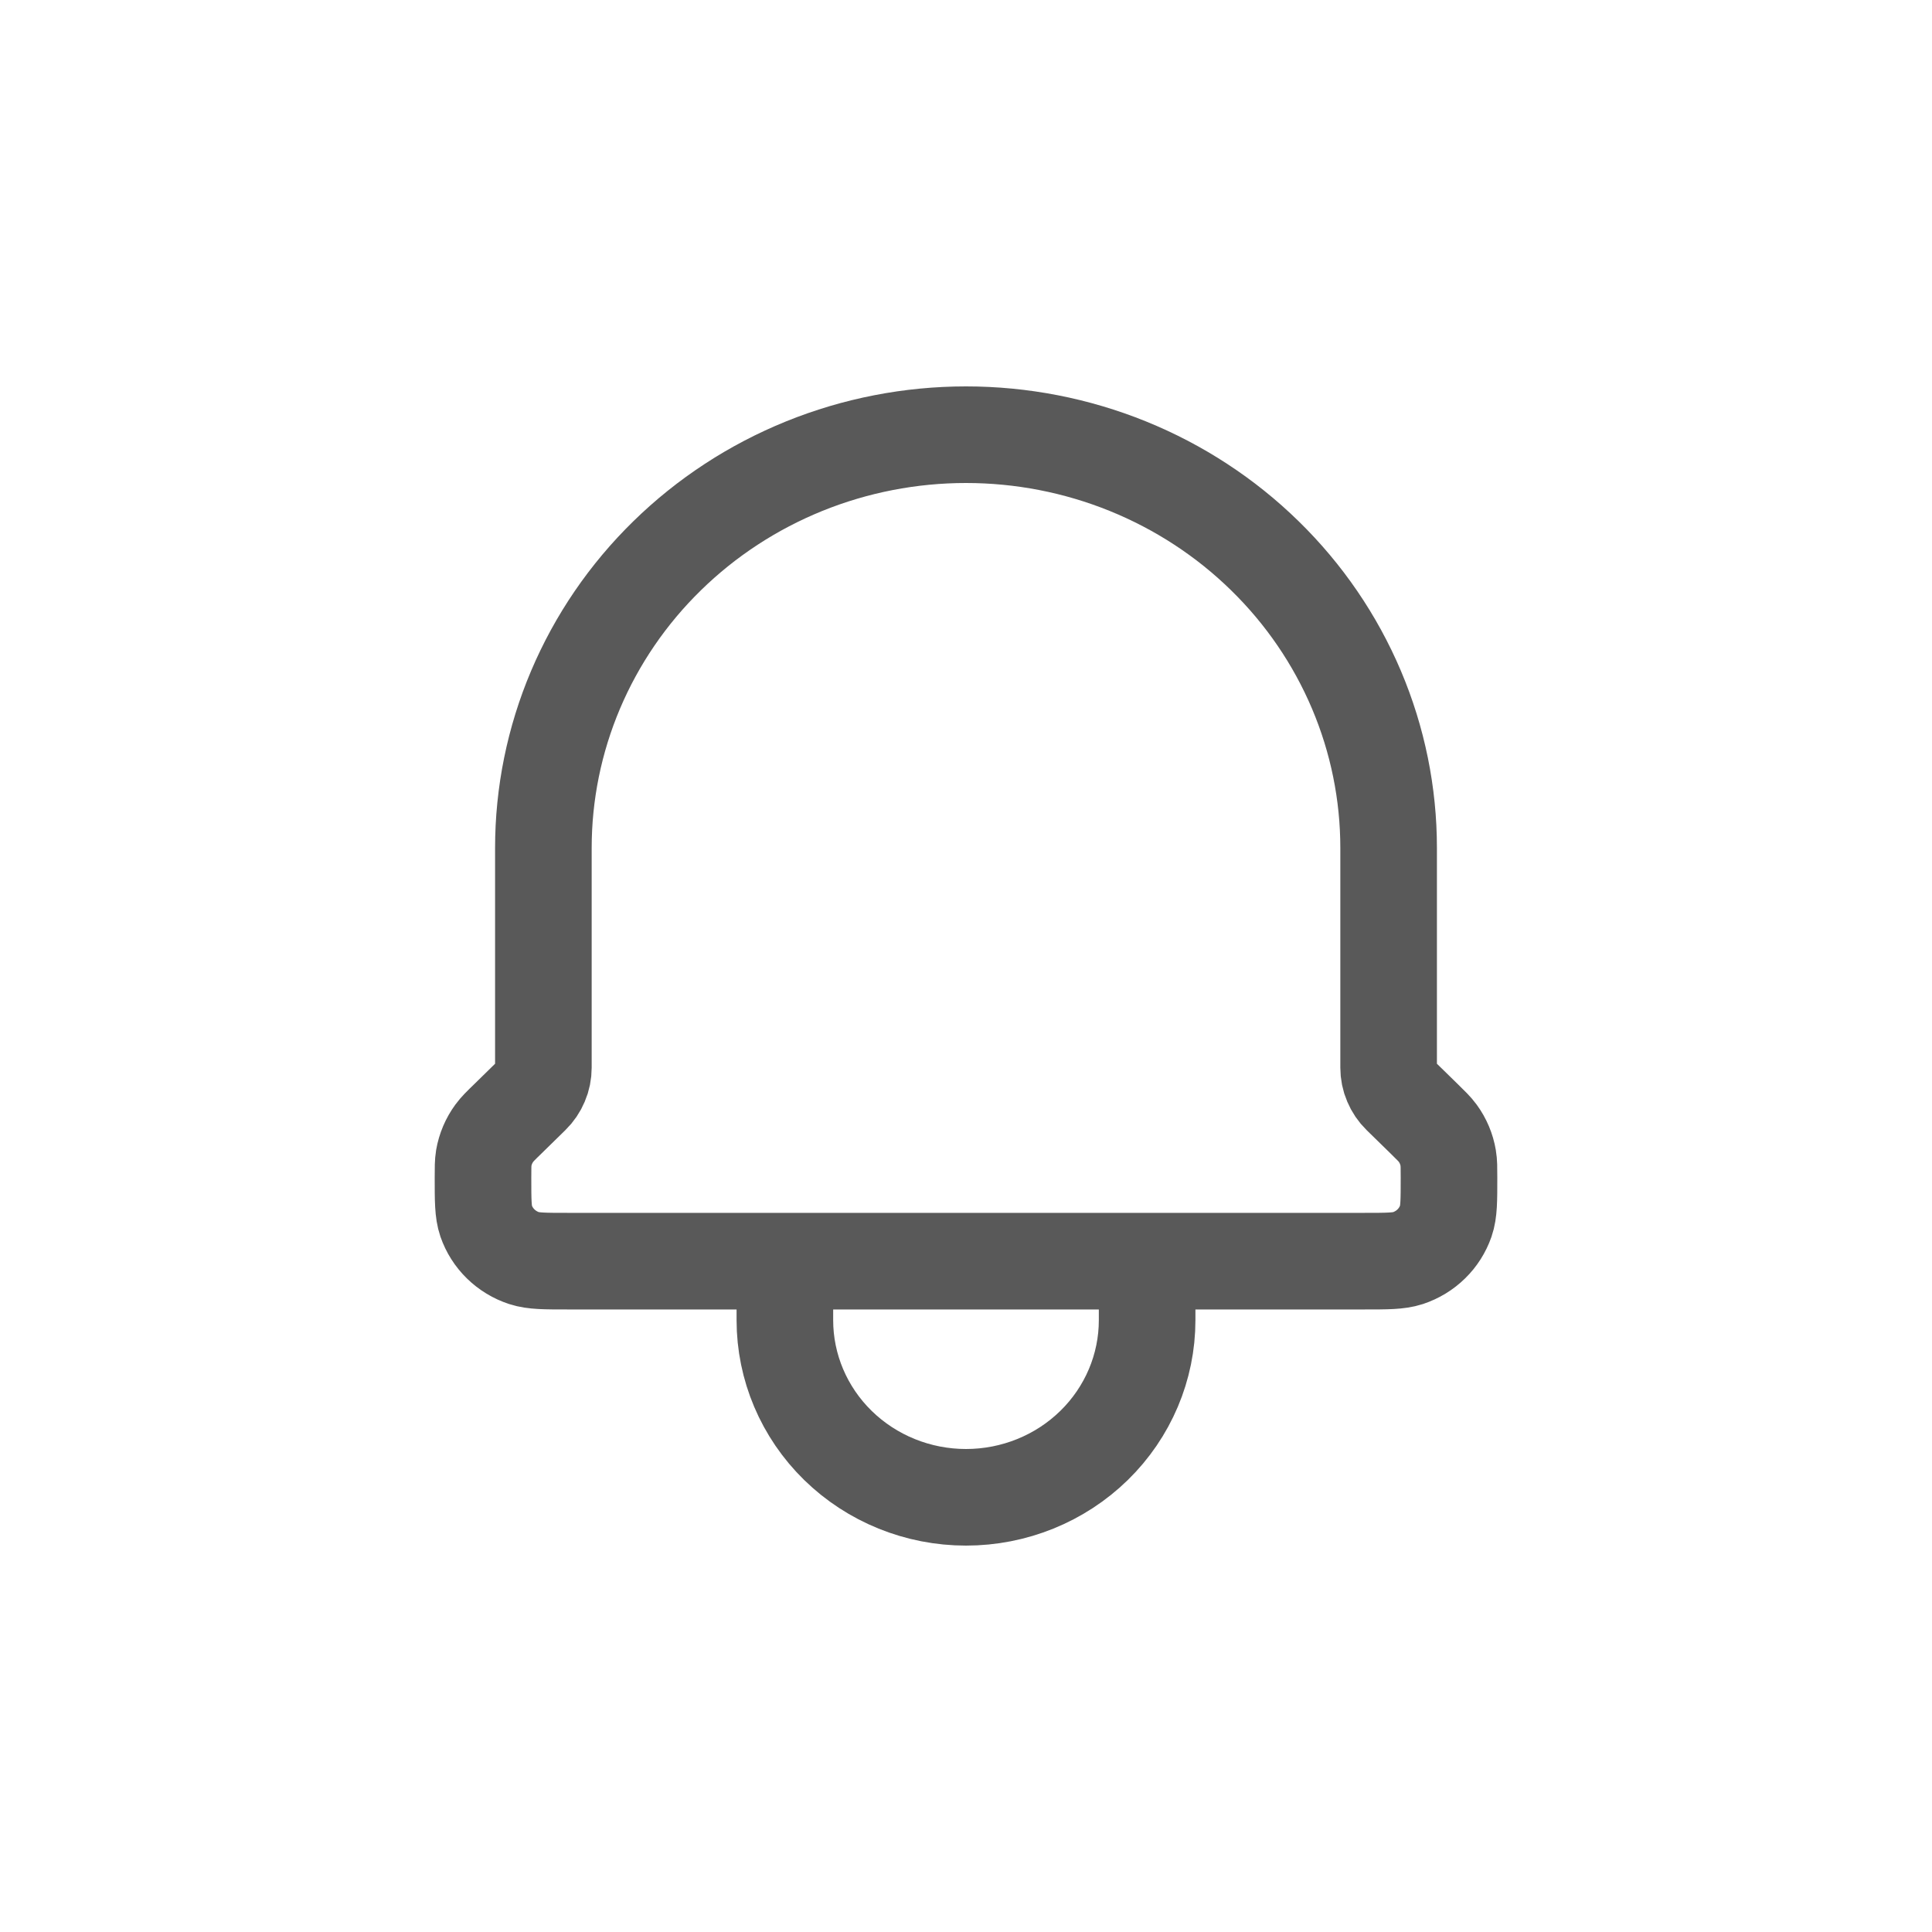
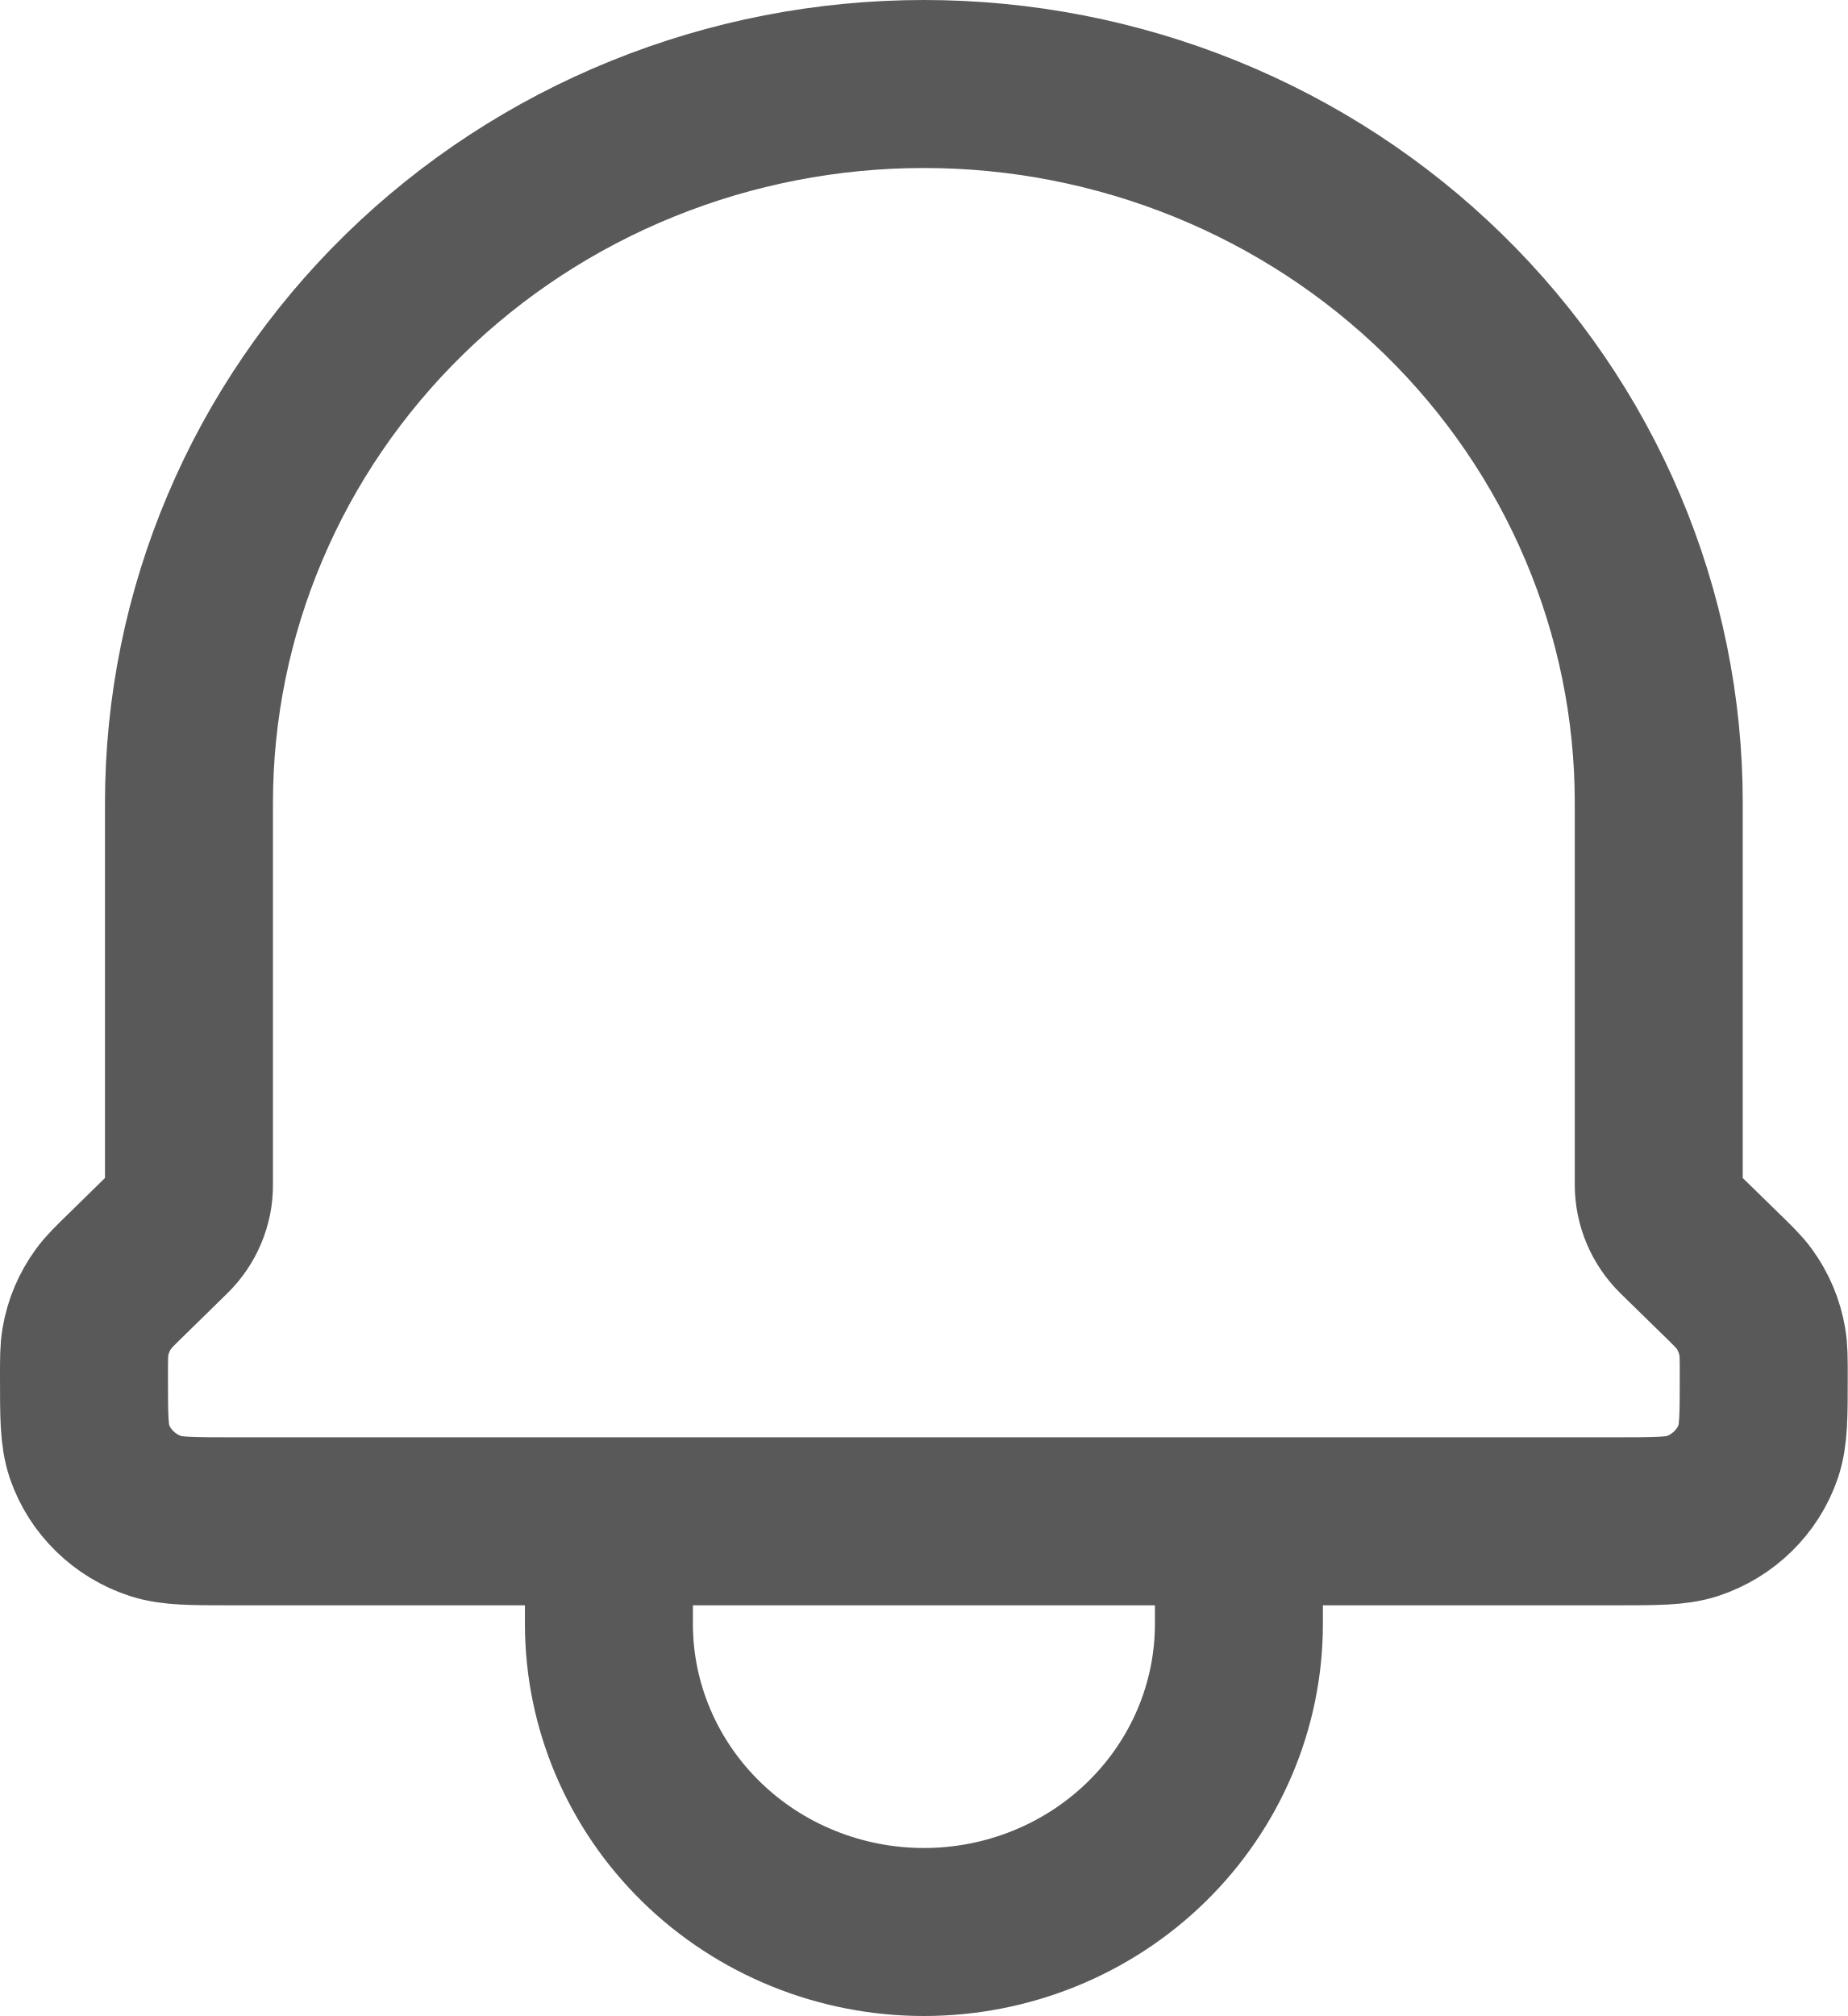
- <svg xmlns="http://www.w3.org/2000/svg" width="40" height="40" viewBox="0 0 40 40" fill="none">
-   <path d="M23.75 26.111V27.333C23.75 28.306 23.355 29.238 22.652 29.926C21.948 30.614 20.995 31 20 31C19.005 31 18.052 30.614 17.348 29.926C16.645 29.238 16.25 28.306 16.25 27.333V26.111M23.75 26.111H16.25M23.75 26.111H28.238C28.716 26.111 28.956 26.111 29.15 26.048C29.332 25.987 29.498 25.887 29.634 25.753C29.77 25.62 29.872 25.458 29.934 25.28C30 25.089 30 24.855 30 24.383C30 24.176 30 24.074 29.983 23.975C29.952 23.79 29.878 23.614 29.766 23.461C29.706 23.379 29.631 23.306 29.483 23.161L28.995 22.684C28.917 22.608 28.856 22.518 28.814 22.418C28.771 22.319 28.75 22.212 28.75 22.105V17.556C28.75 16.432 28.524 15.319 28.084 14.281C27.644 13.243 27 12.3 26.187 11.506C25.375 10.711 24.41 10.081 23.349 9.651C22.287 9.221 21.149 9 20 9C18.851 9 17.713 9.221 16.651 9.651C15.59 10.081 14.625 10.711 13.813 11.506C13 12.3 12.356 13.243 11.916 14.281C11.476 15.319 11.25 16.432 11.25 17.556V22.105C11.25 22.212 11.229 22.319 11.186 22.418C11.144 22.518 11.083 22.608 11.005 22.684L10.518 23.161C10.367 23.307 10.294 23.379 10.235 23.46C10.123 23.613 10.048 23.789 10.016 23.975C10 24.072 10 24.176 10 24.383C10 24.855 10 25.089 10.065 25.28C10.127 25.459 10.23 25.621 10.366 25.754C10.502 25.887 10.668 25.988 10.851 26.048C11.045 26.111 11.284 26.111 11.762 26.111H16.25" stroke="#595959" stroke-width="2" stroke-linecap="round" stroke-linejoin="round" />
+ <svg xmlns="http://www.w3.org/2000/svg" width="22" height="24" viewBox="0 0 22 24" fill="none">
+   <path d="M14.751 18.111V19.333C14.751 20.306 14.355 21.238 13.652 21.926C12.949 22.614 11.995 23 11.001 23C10.006 23 9.052 22.614 8.349 21.926C7.646 21.238 7.25 20.306 7.25 19.333V18.111M14.751 18.111H7.25M14.751 18.111H19.238C19.717 18.111 19.957 18.111 20.151 18.048C20.333 17.987 20.498 17.887 20.634 17.753C20.77 17.62 20.873 17.458 20.934 17.28C21 17.089 21 16.855 21 16.383C21 16.176 21 16.074 20.983 15.975C20.952 15.79 20.878 15.614 20.767 15.461C20.707 15.379 20.632 15.306 20.483 15.161L19.995 14.684C19.918 14.608 19.856 14.518 19.814 14.418C19.772 14.319 19.75 14.212 19.75 14.105V9.556C19.75 8.432 19.524 7.319 19.084 6.281C18.645 5.243 18 4.3 17.188 3.506C16.375 2.711 15.411 2.081 14.349 1.651C13.287 1.221 12.15 1 11.001 1C9.851 1 8.714 1.221 7.652 1.651C6.59 2.081 5.626 2.711 4.813 3.506C4.001 4.3 3.356 5.243 2.917 6.281C2.477 7.319 2.25 8.432 2.25 9.556V14.105C2.251 14.212 2.229 14.319 2.187 14.418C2.145 14.518 2.083 14.608 2.005 14.684L1.518 15.161C1.368 15.307 1.294 15.379 1.235 15.46C1.123 15.613 1.048 15.789 1.017 15.975C1 16.072 1 16.176 1 16.383C1 16.855 1 17.089 1.065 17.28C1.127 17.459 1.23 17.621 1.367 17.754C1.503 17.887 1.669 17.988 1.852 18.048C2.045 18.111 2.284 18.111 2.763 18.111H7.25" stroke="#595959" stroke-width="2" stroke-linecap="round" stroke-linejoin="round" />
</svg>
